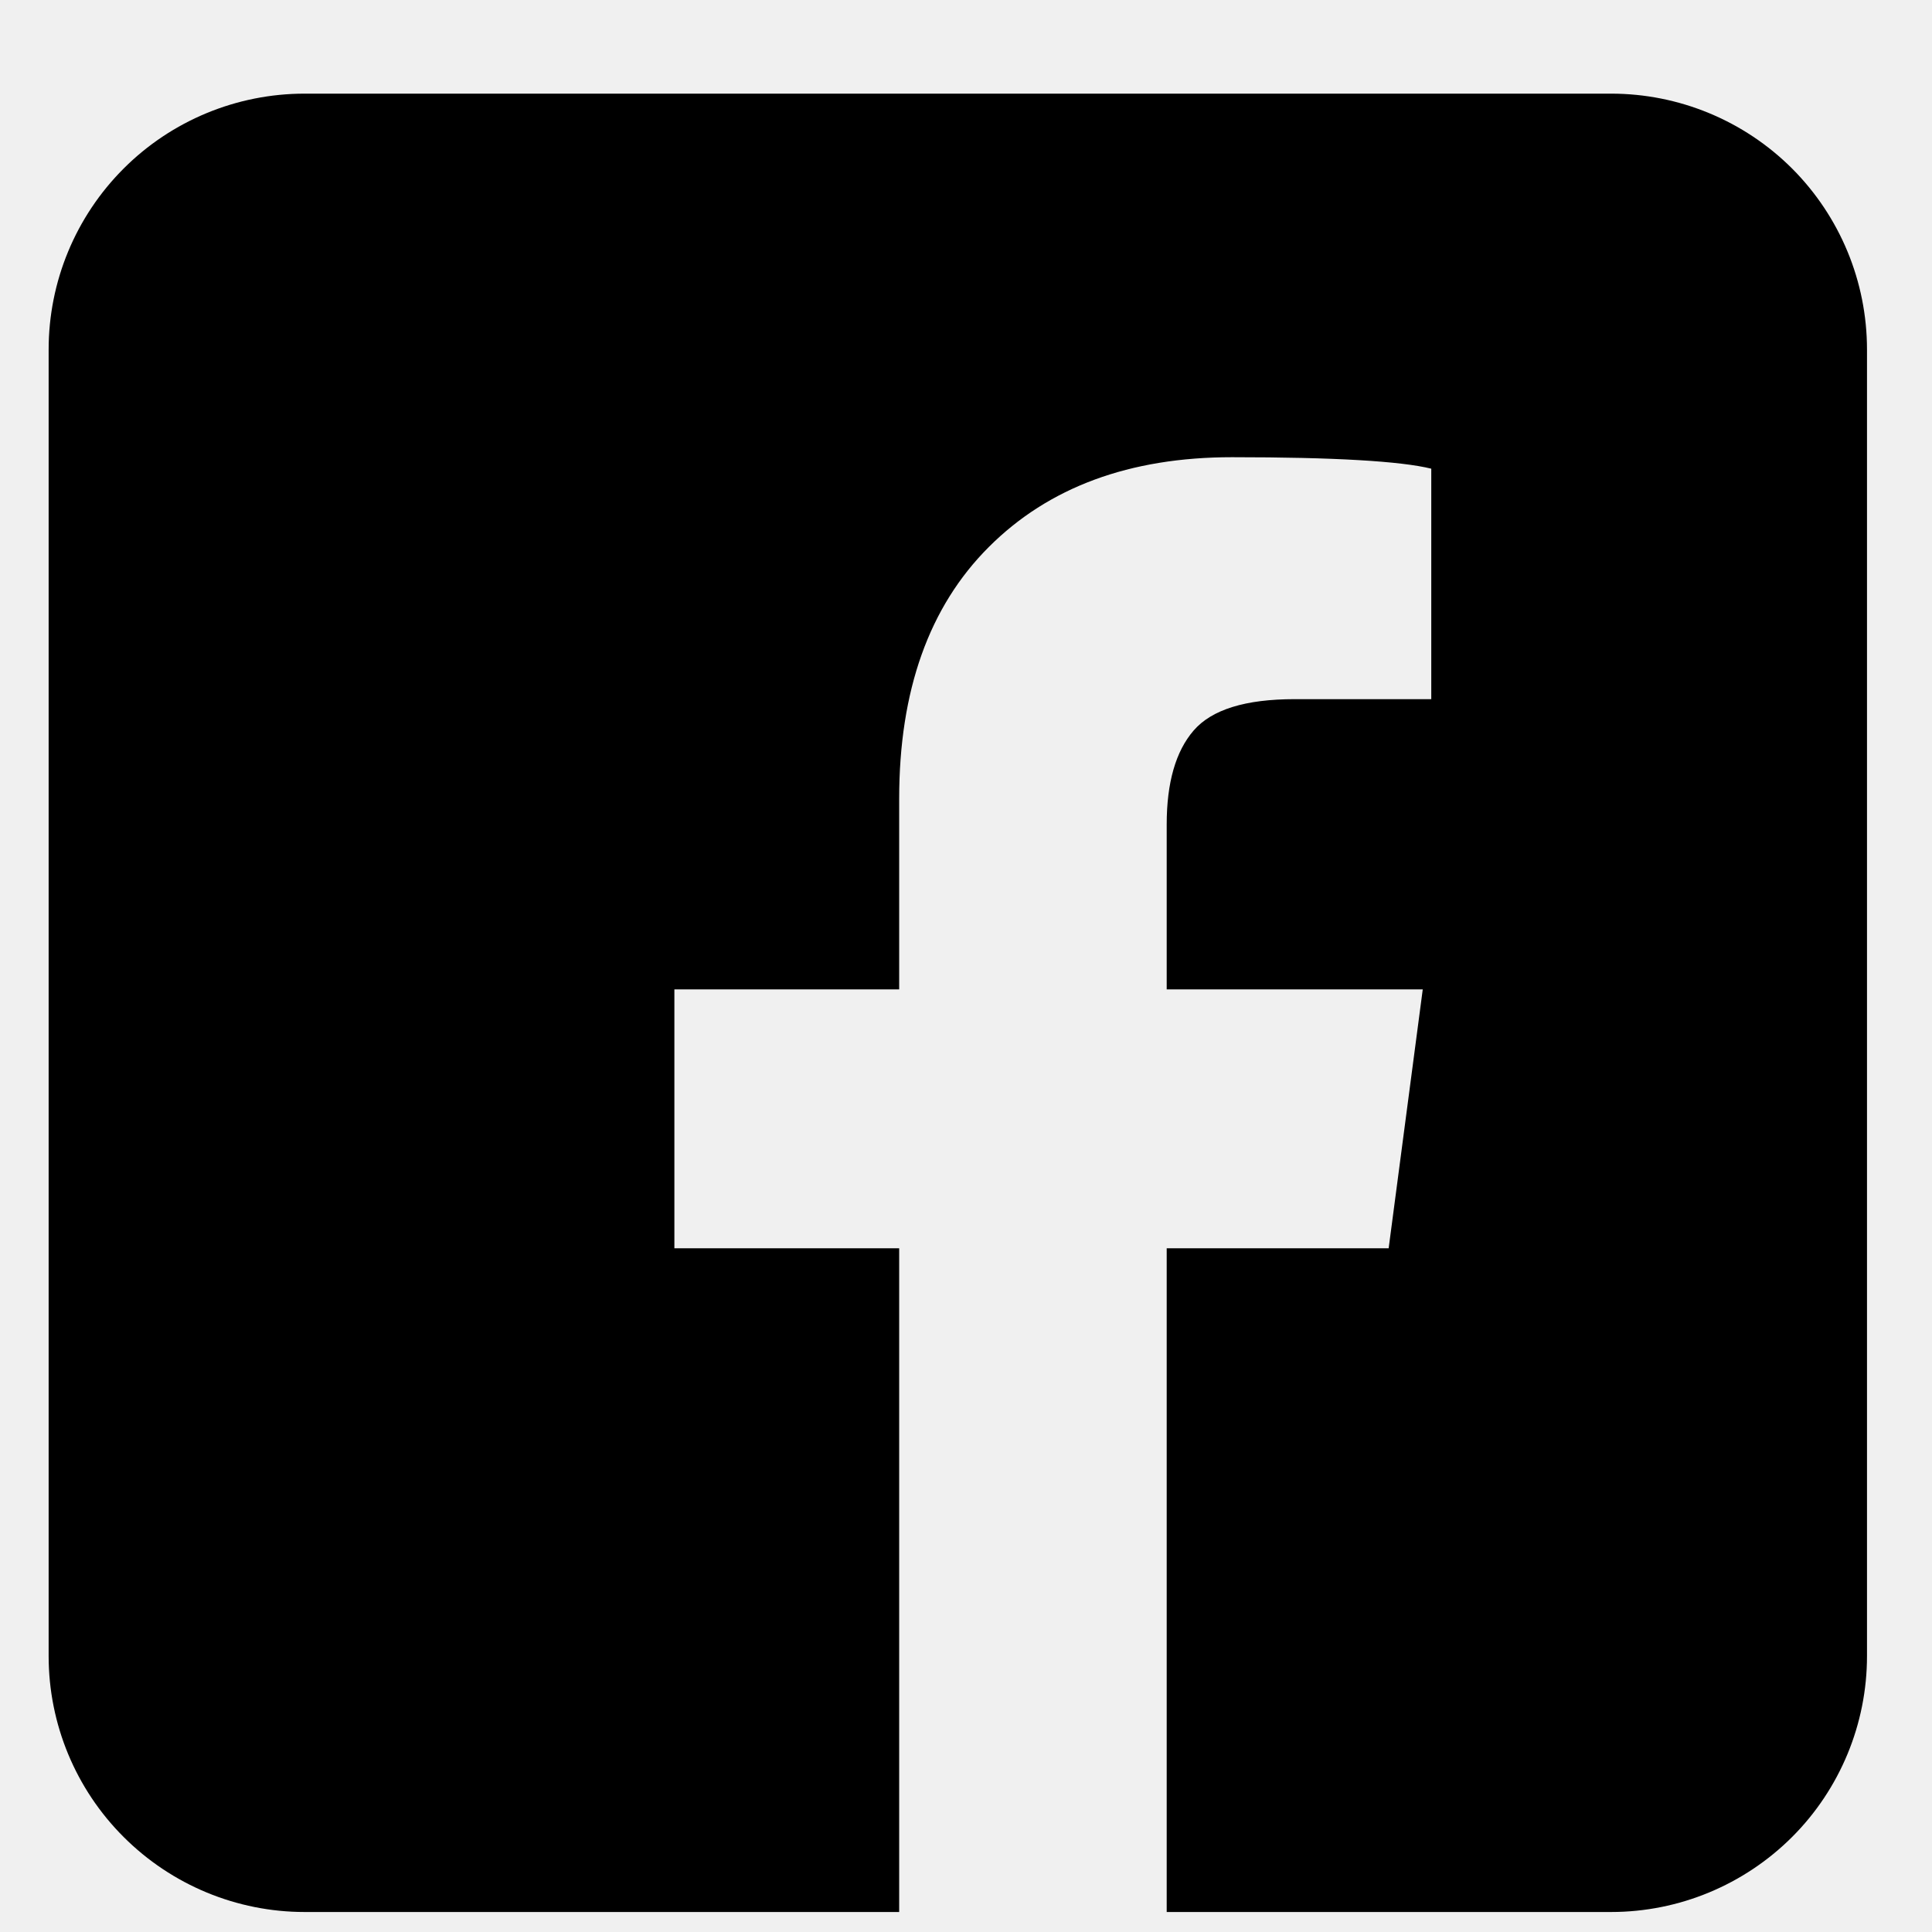
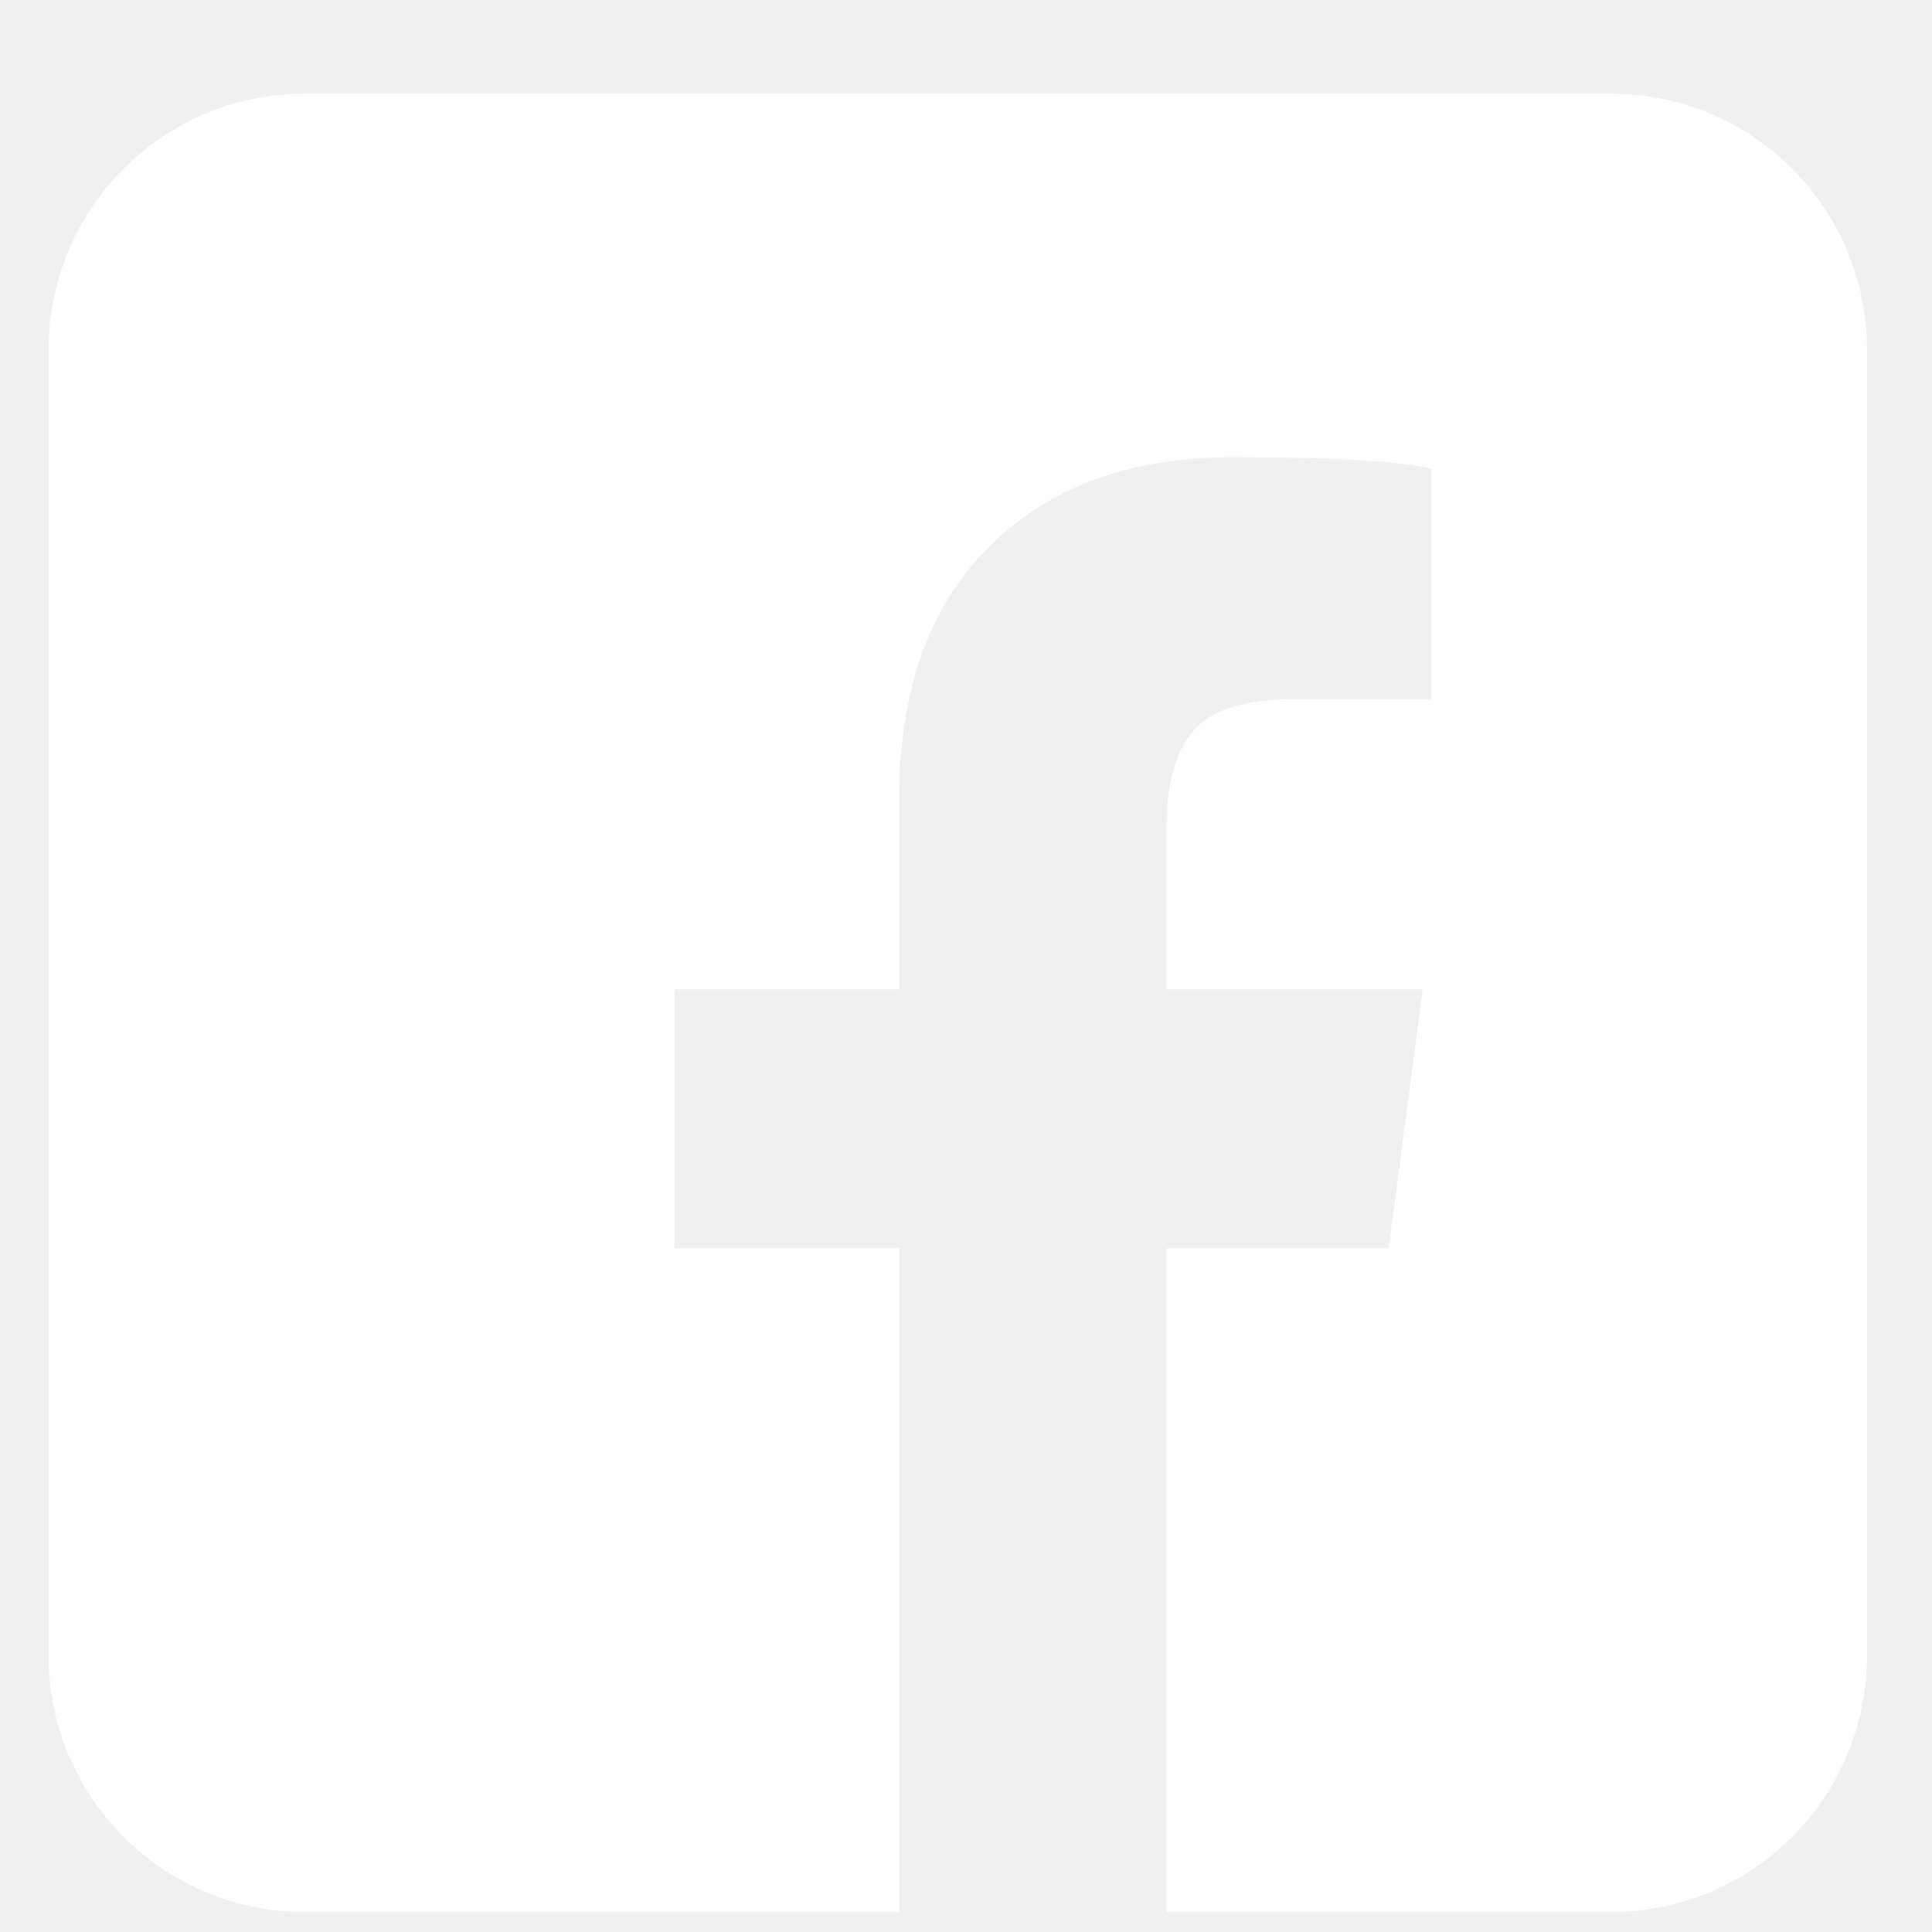
<svg xmlns="http://www.w3.org/2000/svg" fill="none" height="17" viewBox="0 0 17 17" width="17">
-   <path d="M14.176 0.824H2.68C2.083 0.824 1.51 1.061 1.088 1.483C0.665 1.906 0.428 2.478 0.428 3.076V14.572C0.428 15.169 0.665 15.742 1.088 16.164C1.51 16.586 2.083 16.824 2.68 16.824H7.912V10.984H5.934V8.706H7.912V7.028C7.912 6.077 8.175 5.338 8.701 4.813C9.227 4.287 9.94 4.023 10.841 4.023C11.743 4.023 12.327 4.058 12.594 4.124V6.152H11.392C10.958 6.152 10.662 6.244 10.503 6.428C10.345 6.611 10.266 6.887 10.266 7.254V8.706H12.519L12.219 10.984H10.266V16.824H14.176C14.774 16.824 15.346 16.586 15.769 16.164C16.191 15.742 16.428 15.169 16.428 14.572V3.076C16.428 2.478 16.191 1.906 15.769 1.483C15.346 1.061 14.774 0.824 14.176 0.824Z" fill="black" />
+   <path d="M14.176 0.824H2.68C2.083 0.824 1.51 1.061 1.088 1.483C0.665 1.906 0.428 2.478 0.428 3.076V14.572C0.428 15.169 0.665 15.742 1.088 16.164C1.51 16.586 2.083 16.824 2.68 16.824H7.912V10.984H5.934V8.706H7.912V7.028C7.912 6.077 8.175 5.338 8.701 4.813C9.227 4.287 9.94 4.023 10.841 4.023C11.743 4.023 12.327 4.058 12.594 4.124V6.152H11.392C10.958 6.152 10.662 6.244 10.503 6.428C10.345 6.611 10.266 6.887 10.266 7.254V8.706H12.519L12.219 10.984H10.266V16.824H14.176C14.774 16.824 15.346 16.586 15.769 16.164C16.191 15.742 16.428 15.169 16.428 14.572V3.076C16.428 2.478 16.191 1.906 15.769 1.483C15.346 1.061 14.774 0.824 14.176 0.824Z" fill="white" />
</svg>
